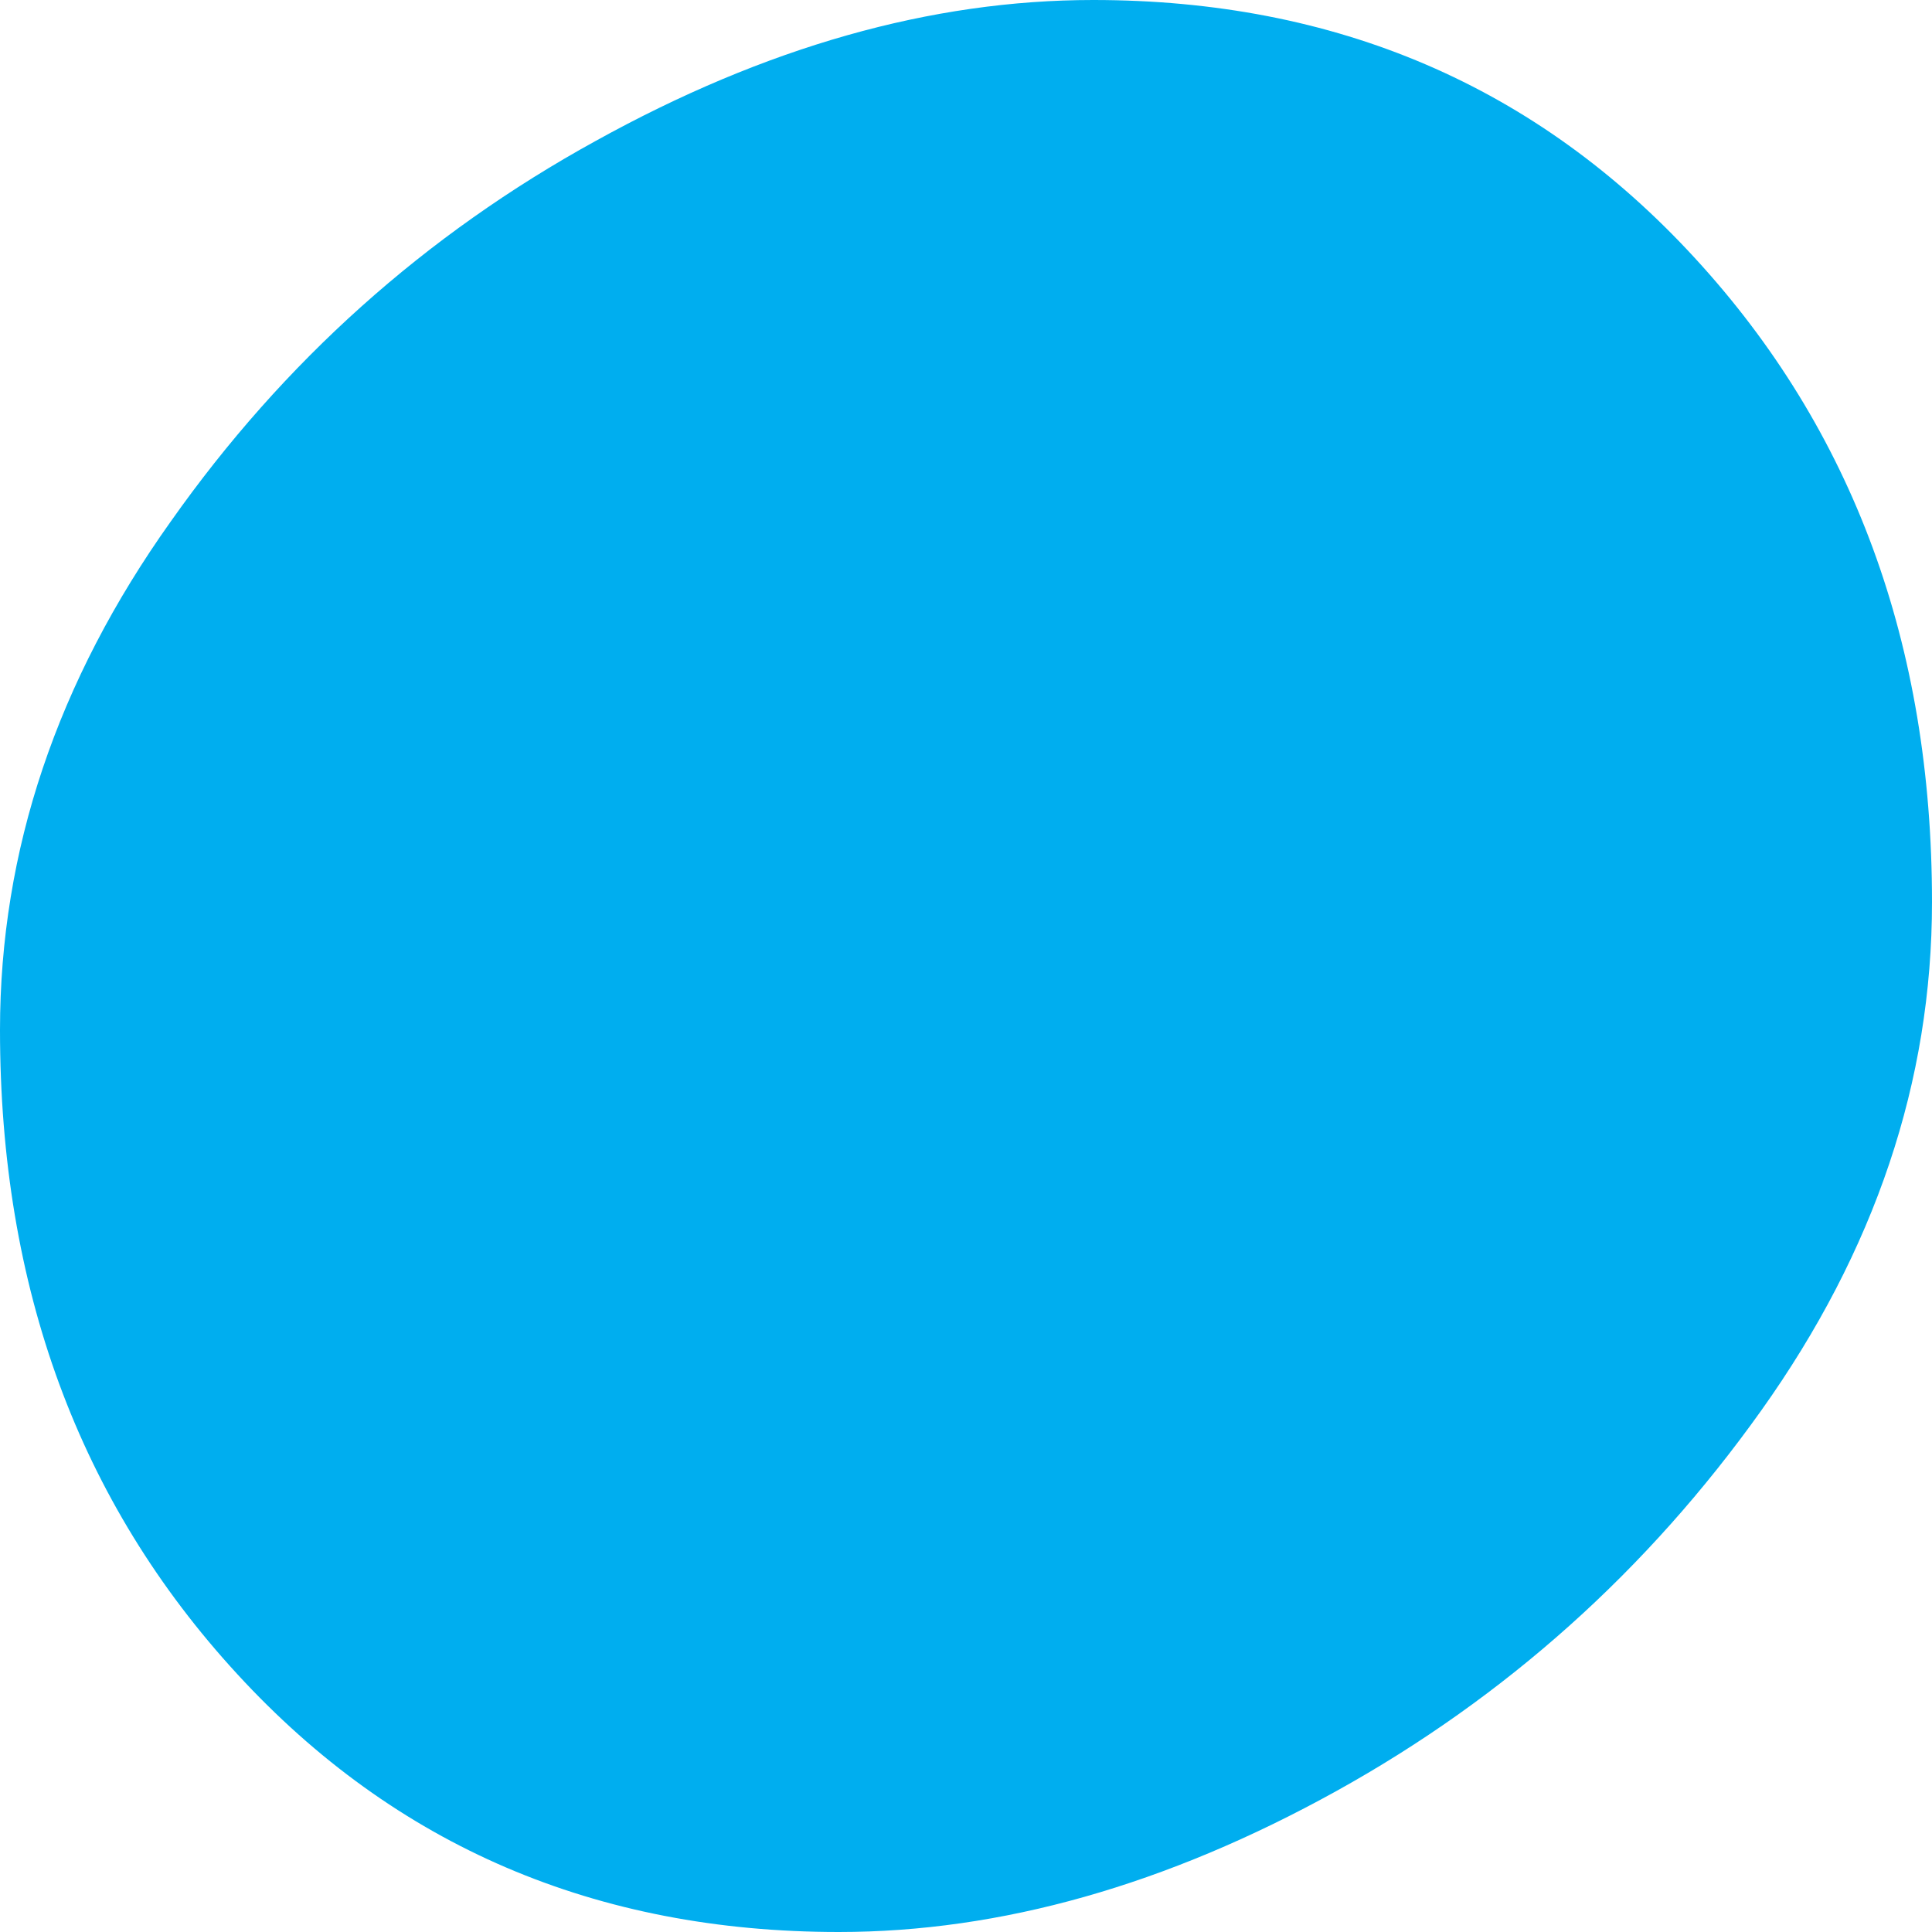
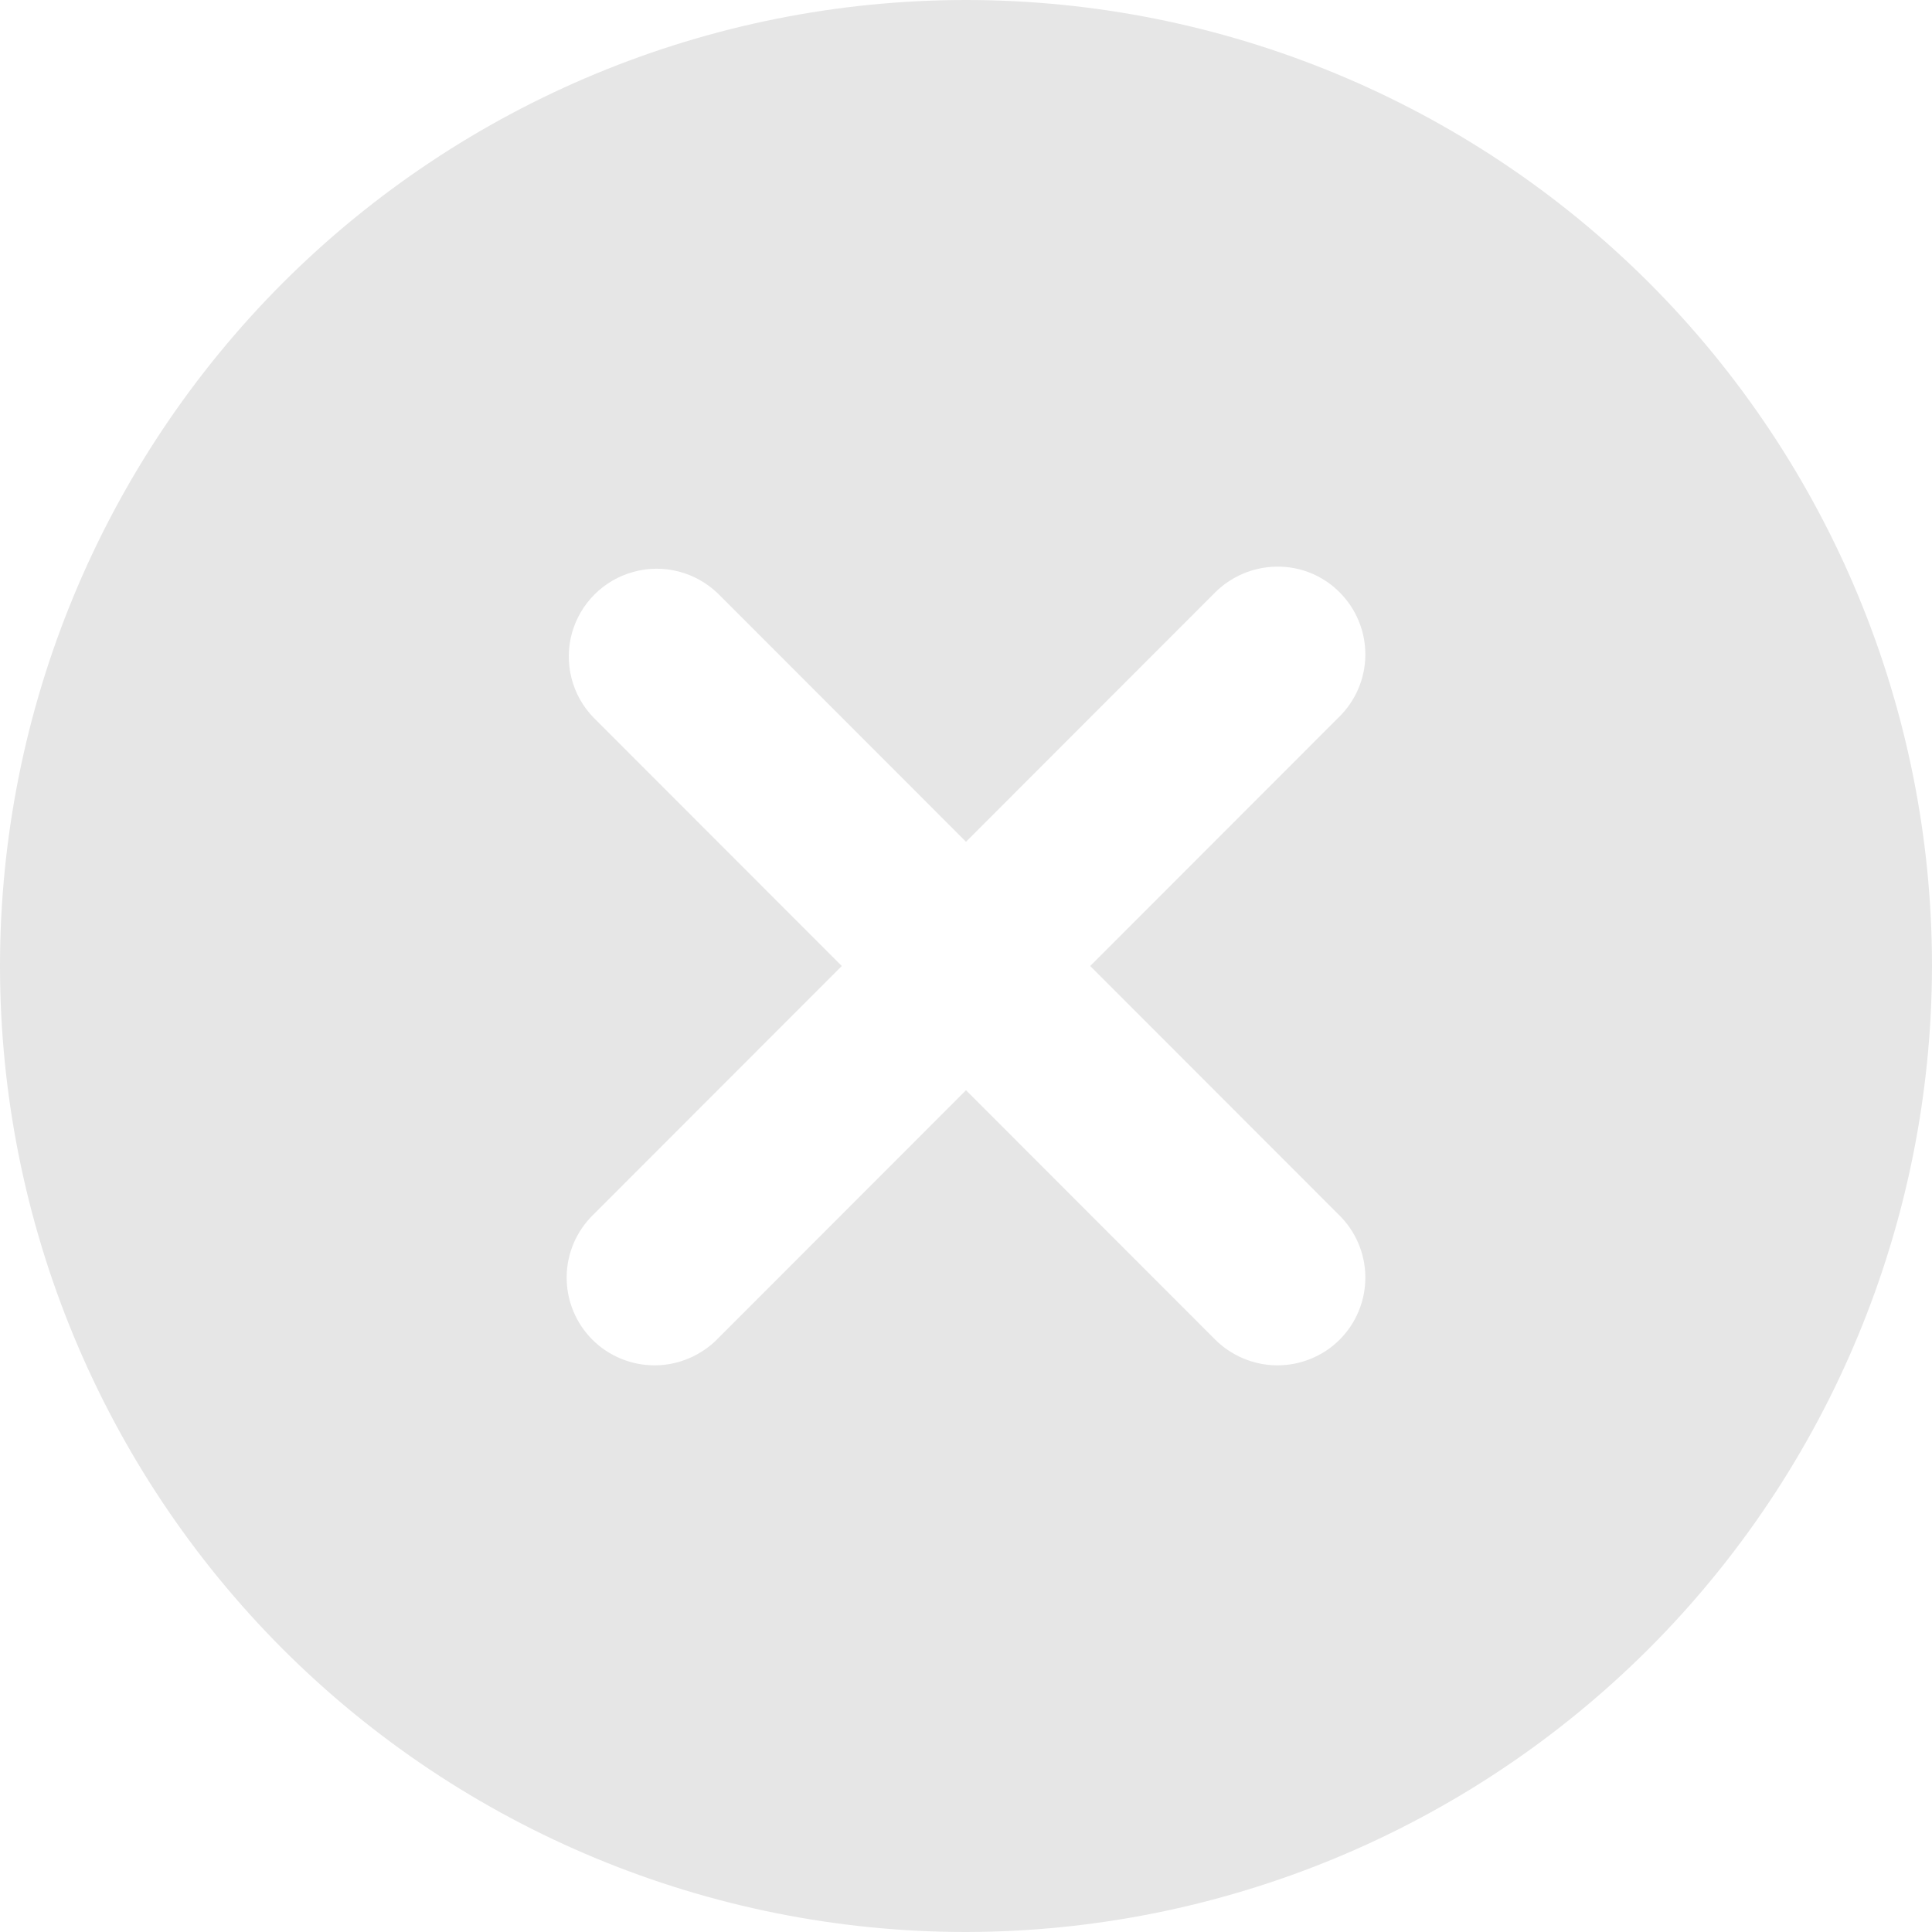
<svg xmlns="http://www.w3.org/2000/svg" width="10" height="10" viewBox="0 0 10 10" fill="none">
-   <path d="M5.658 0C6.916 0 7.954 0.445 8.772 1.335C9.591 2.225 10 3.336 10 4.669C10 5.597 9.705 6.474 9.116 7.301C8.527 8.128 7.793 8.785 6.916 9.271C6.038 9.757 5.18 10 4.342 10C3.084 10 2.046 9.555 1.228 8.665C0.409 7.775 0 6.664 0 5.331C0 4.403 0.295 3.526 0.884 2.699C1.467 1.872 2.2 1.215 3.084 0.729C3.962 0.243 4.82 0 5.658 0Z" fill="#00AEEF" />
+   <path d="M5 10C3.674 10 2.402 9.473 1.464 8.536C0.527 7.598 0 6.326 0 5C0 3.674 0.527 2.402 1.464 1.464C2.402 0.527 3.674 0 5 0C6.326 0 7.598 0.527 8.536 1.464C9.473 2.402 10 3.674 10 5C9.998 6.326 9.471 7.597 8.534 8.534C7.596 9.471 6.325 9.998 5 10ZM6.928 3.714C7.016 3.629 7.066 3.513 7.067 3.391C7.068 3.269 7.02 3.152 6.934 3.066C6.848 2.979 6.73 2.931 6.608 2.933C6.487 2.934 6.37 2.984 6.285 3.071L5 4.357L3.715 3.071C3.599 2.96 3.433 2.917 3.279 2.96C3.124 3.002 3.003 3.123 2.96 3.278C2.918 3.433 2.96 3.599 3.072 3.714L4.357 5L3.072 6.286C2.984 6.371 2.934 6.487 2.933 6.609C2.932 6.731 2.98 6.848 3.066 6.934C3.152 7.02 3.27 7.068 3.392 7.067C3.513 7.066 3.63 7.016 3.715 6.929L5 5.643L6.285 6.929C6.37 7.016 6.487 7.066 6.608 7.067C6.73 7.068 6.848 7.02 6.934 6.934C7.02 6.848 7.068 6.731 7.067 6.609C7.066 6.487 7.016 6.371 6.928 6.286L5.643 5L6.928 3.714Z" fill="#E6E6E6" />
</svg>
